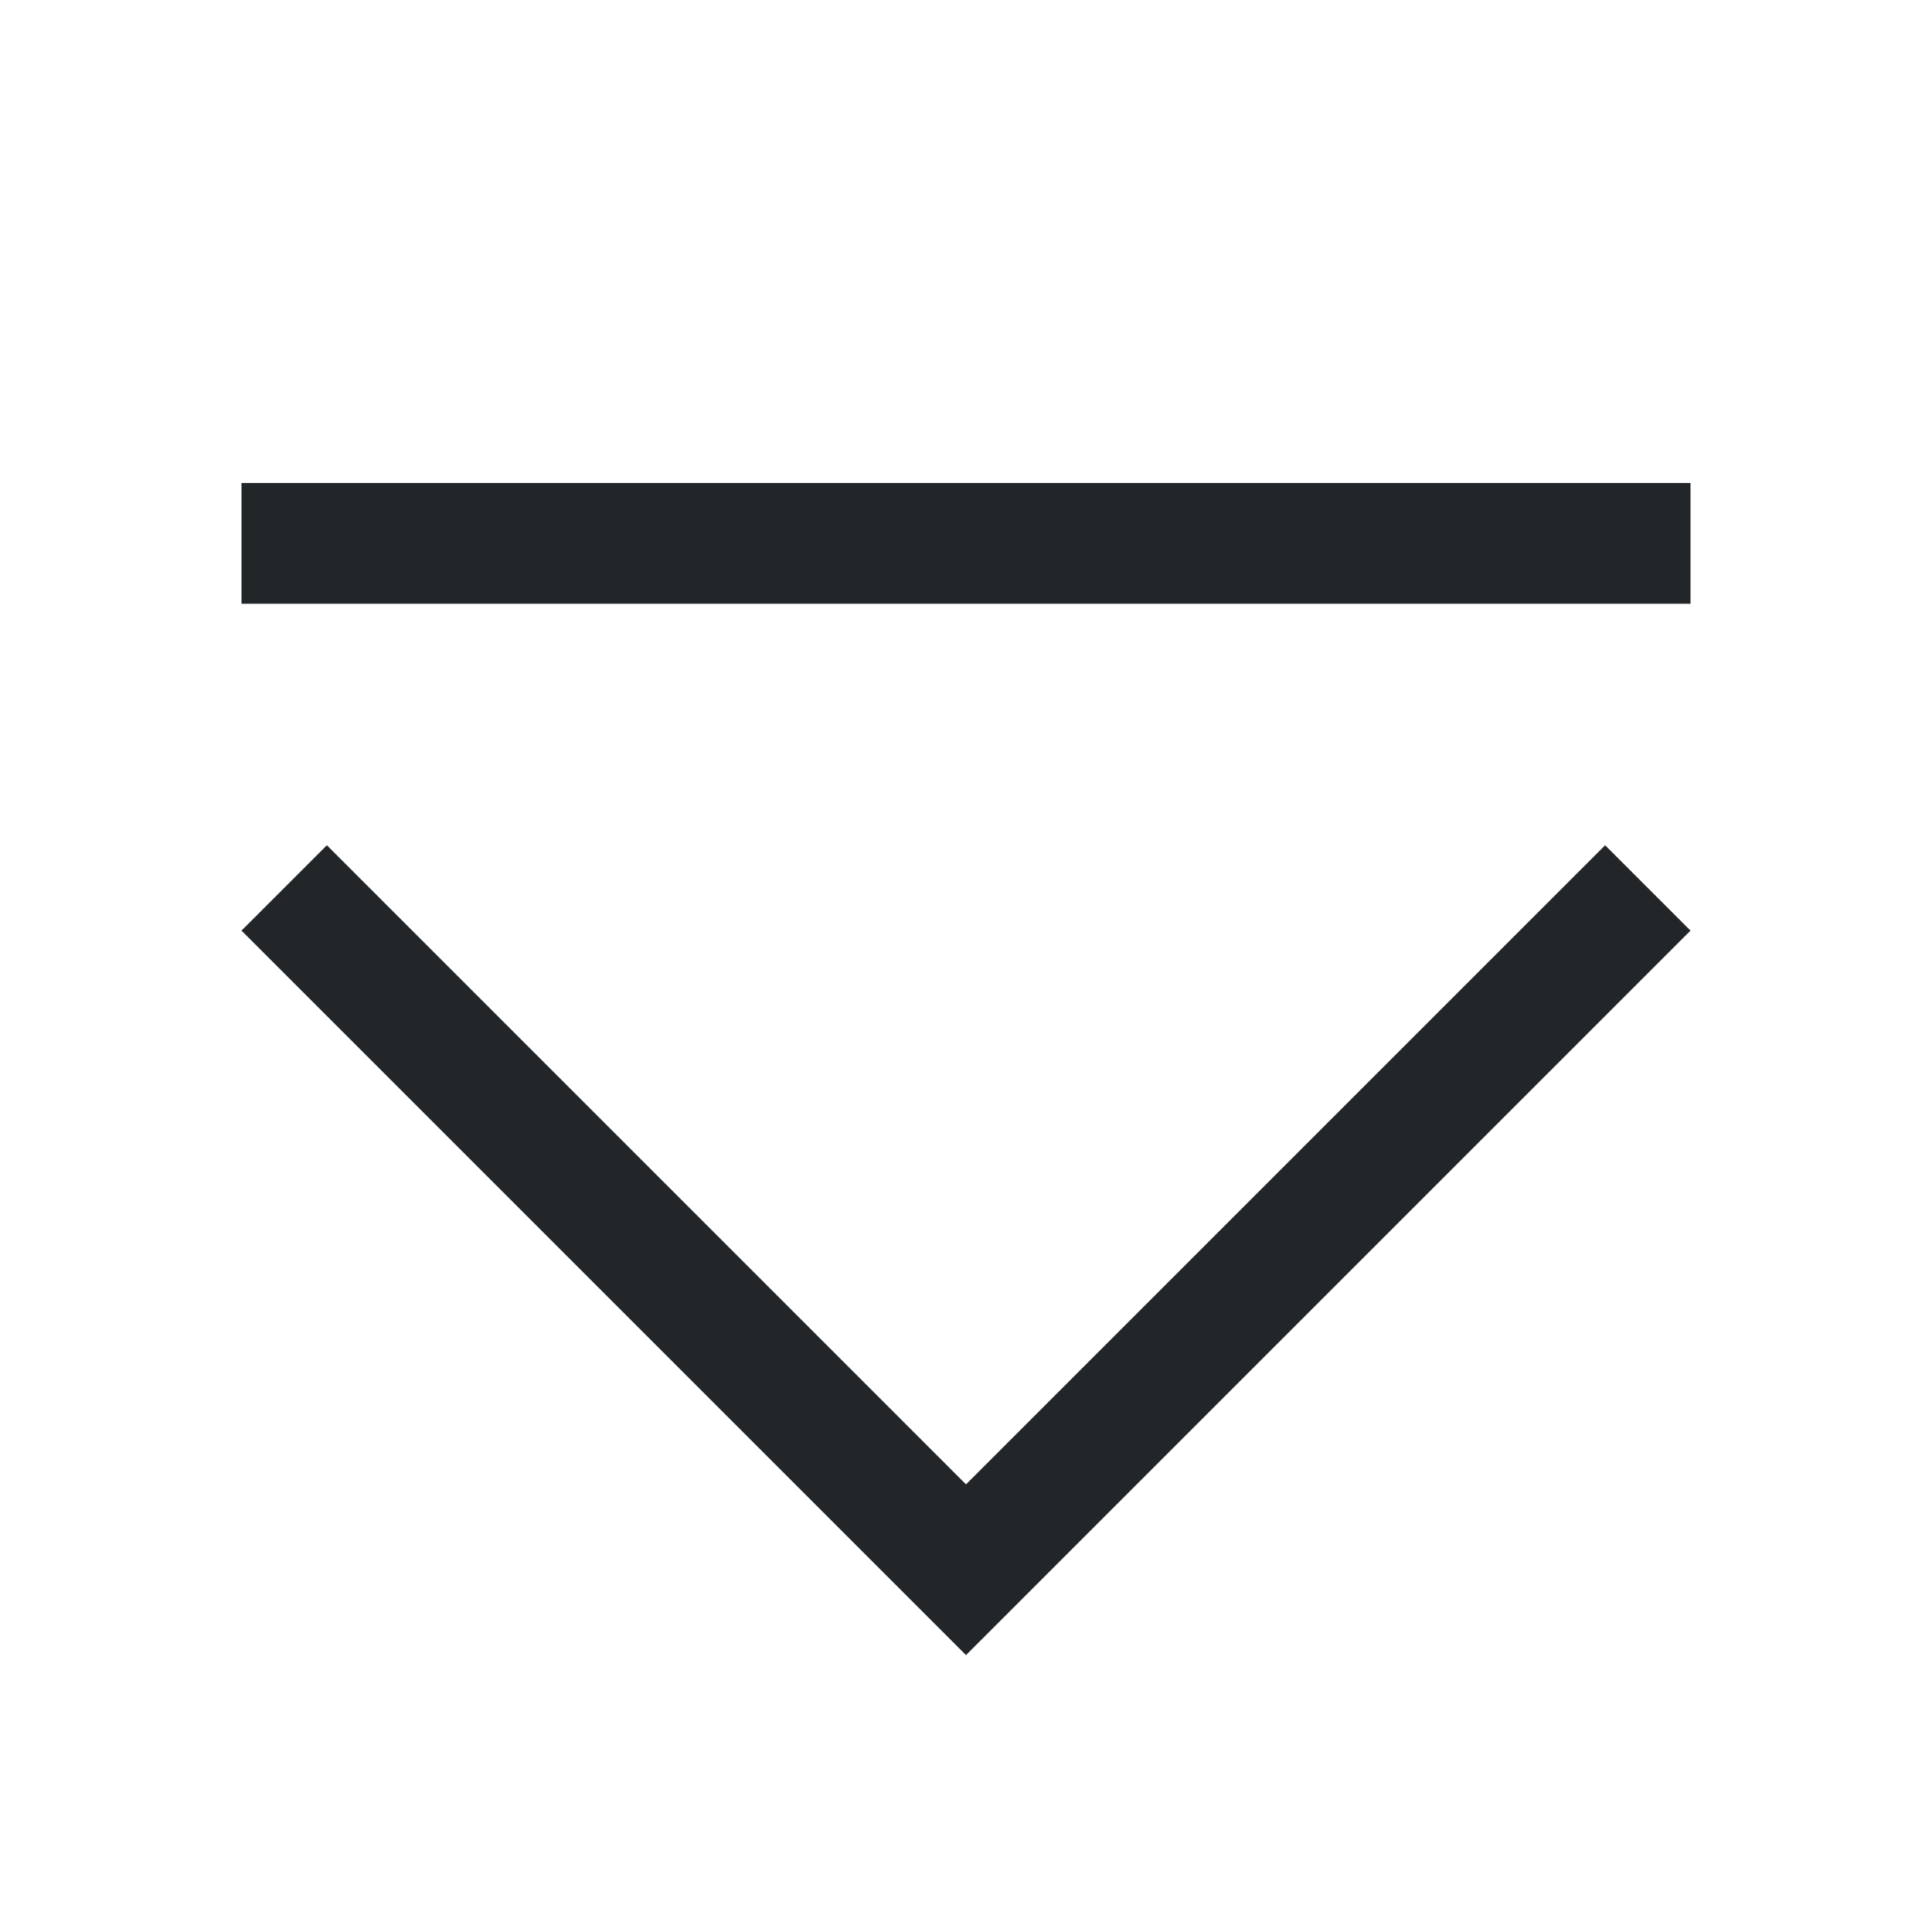
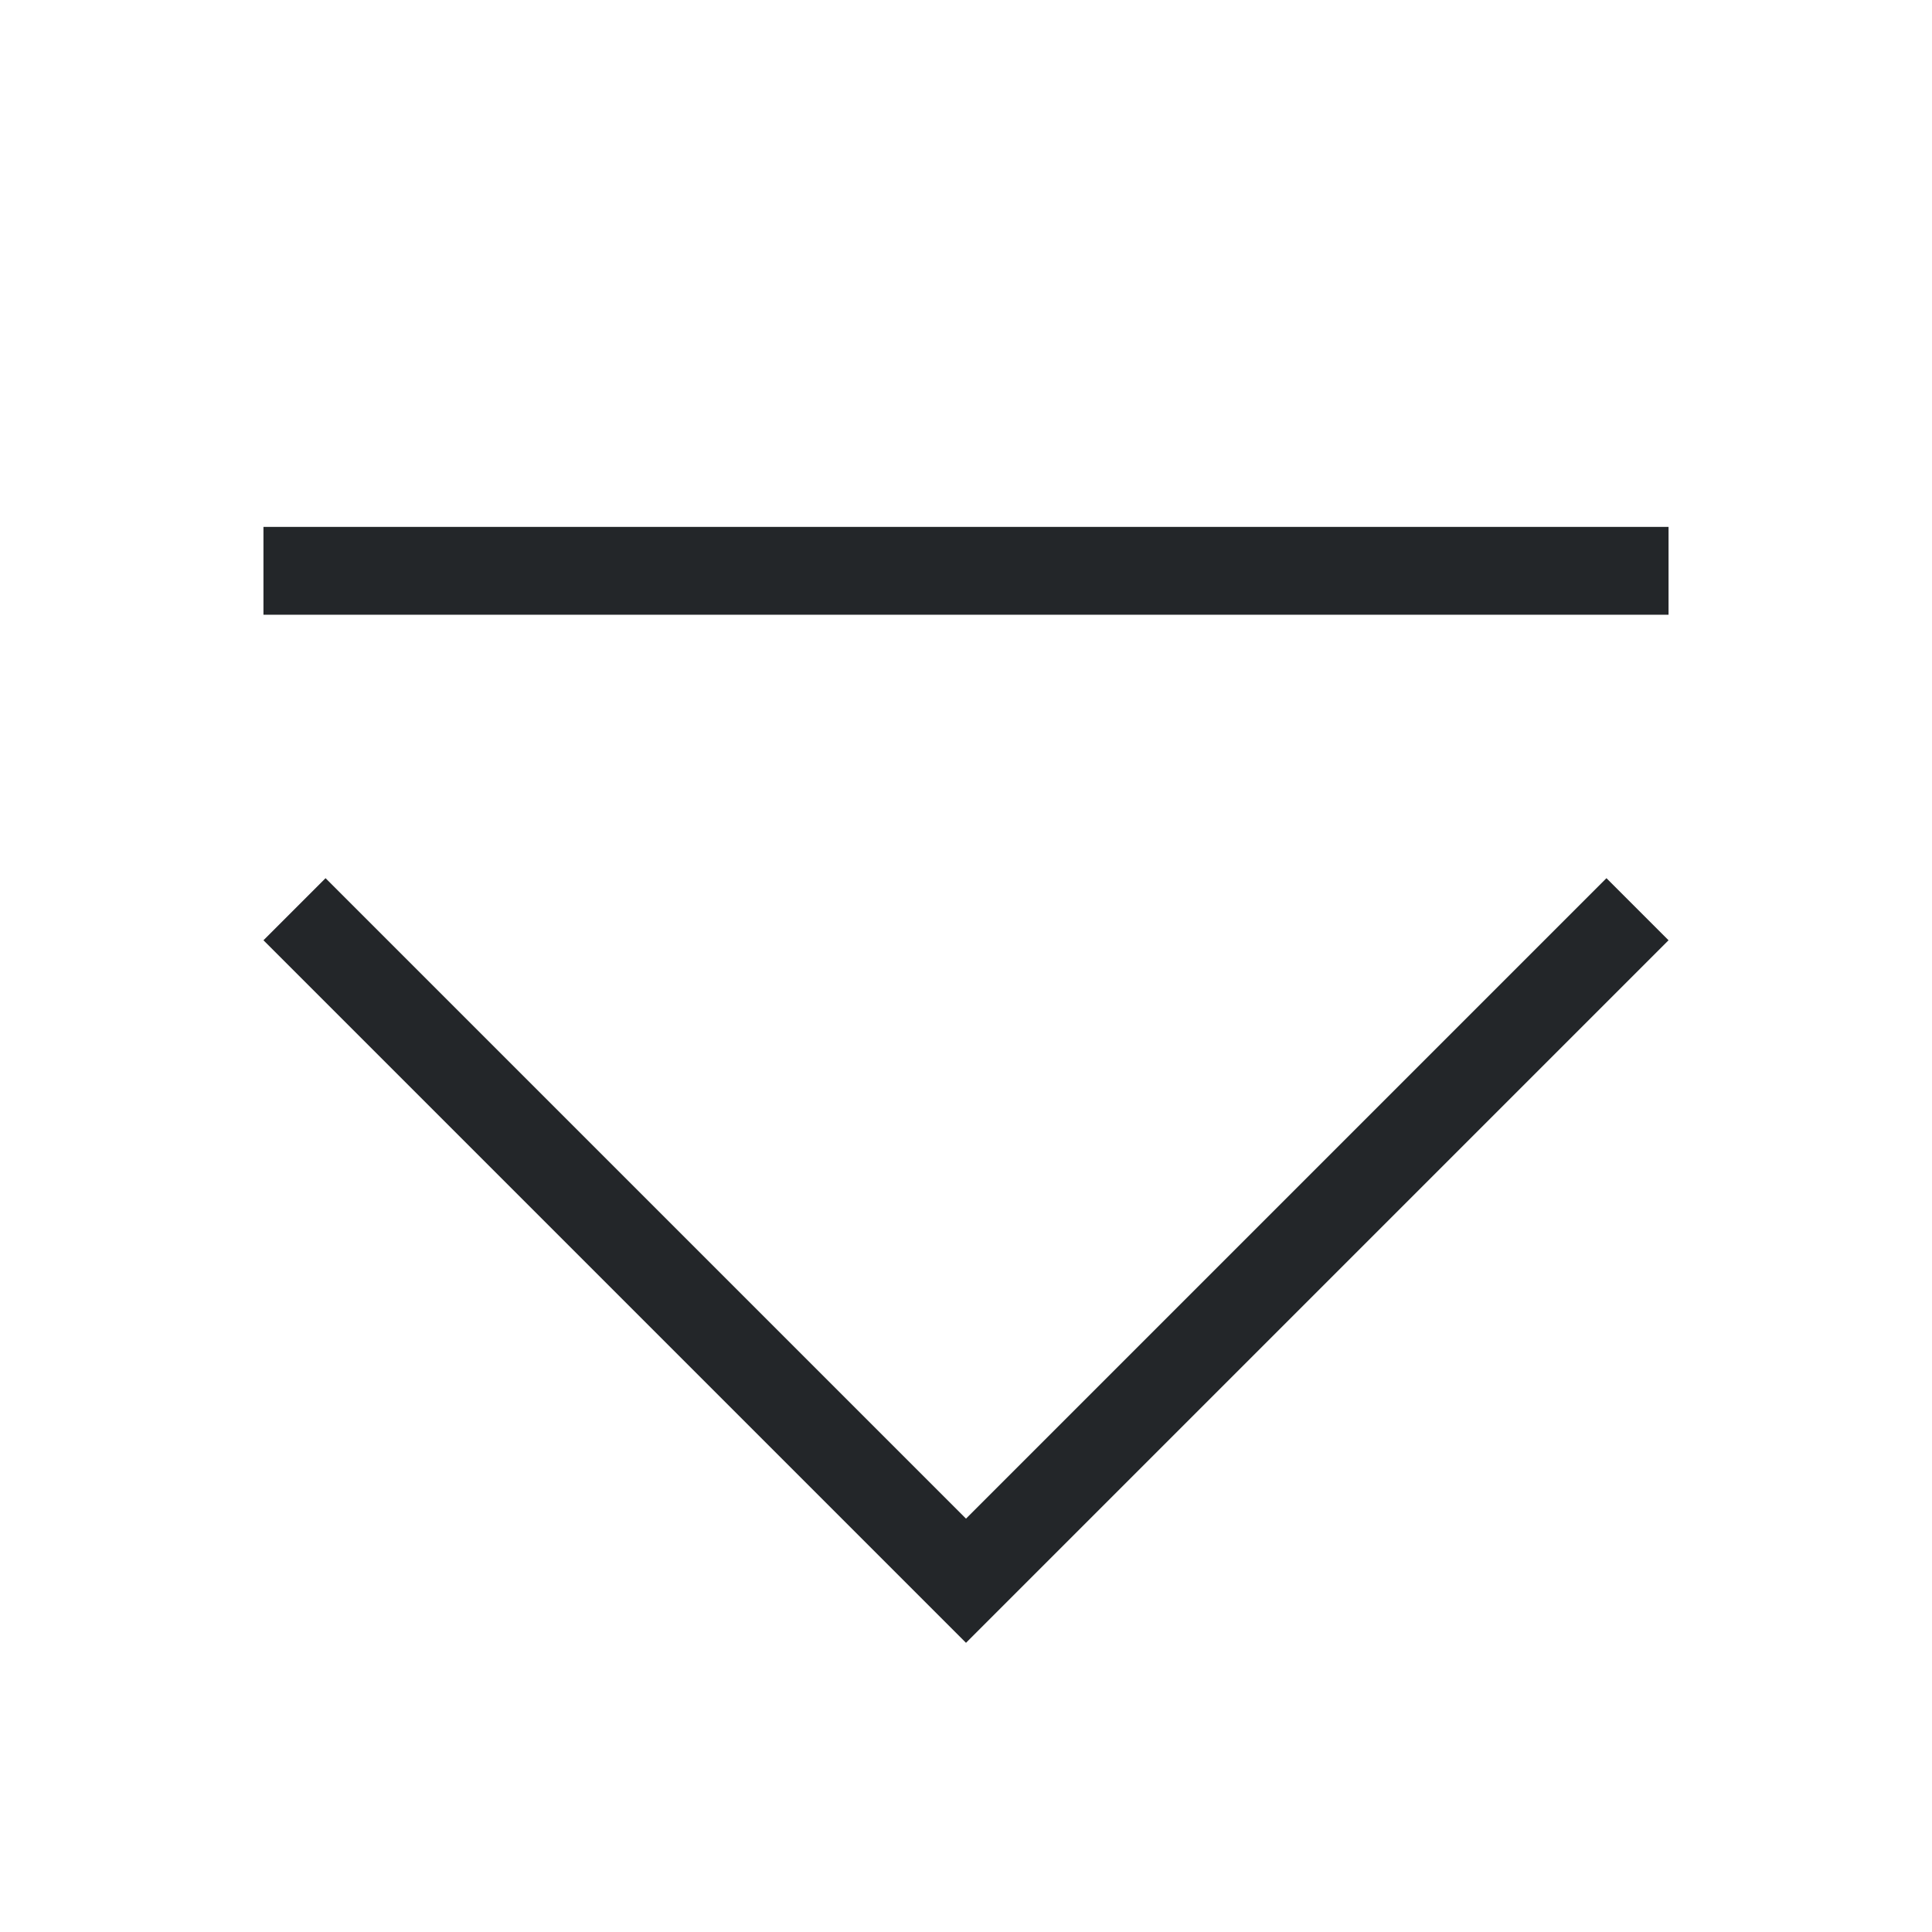
- <svg xmlns="http://www.w3.org/2000/svg" viewBox="0 0 16 16">
+ <svg xmlns="http://www.w3.org/2000/svg" viewBox="0 0 22 22">
  <style type="text/css" id="current-color-scheme">
        .ColorScheme-Text {
            color:#232629;
        }
    </style>
-   <path d="M2 4v1h12V4zm.707 3L2 7.707l6 6 6-6L13.293 7 8 12.293 2.707 7z" class="ColorScheme-Text" fill="currentColor" />
+   <path d="M3 6v1h16V6zm.707 4L3 10.707l8 8 8-8-.707-.707L11 17.293 3.707 10z" class="ColorScheme-Text" fill="currentColor" />
</svg>
